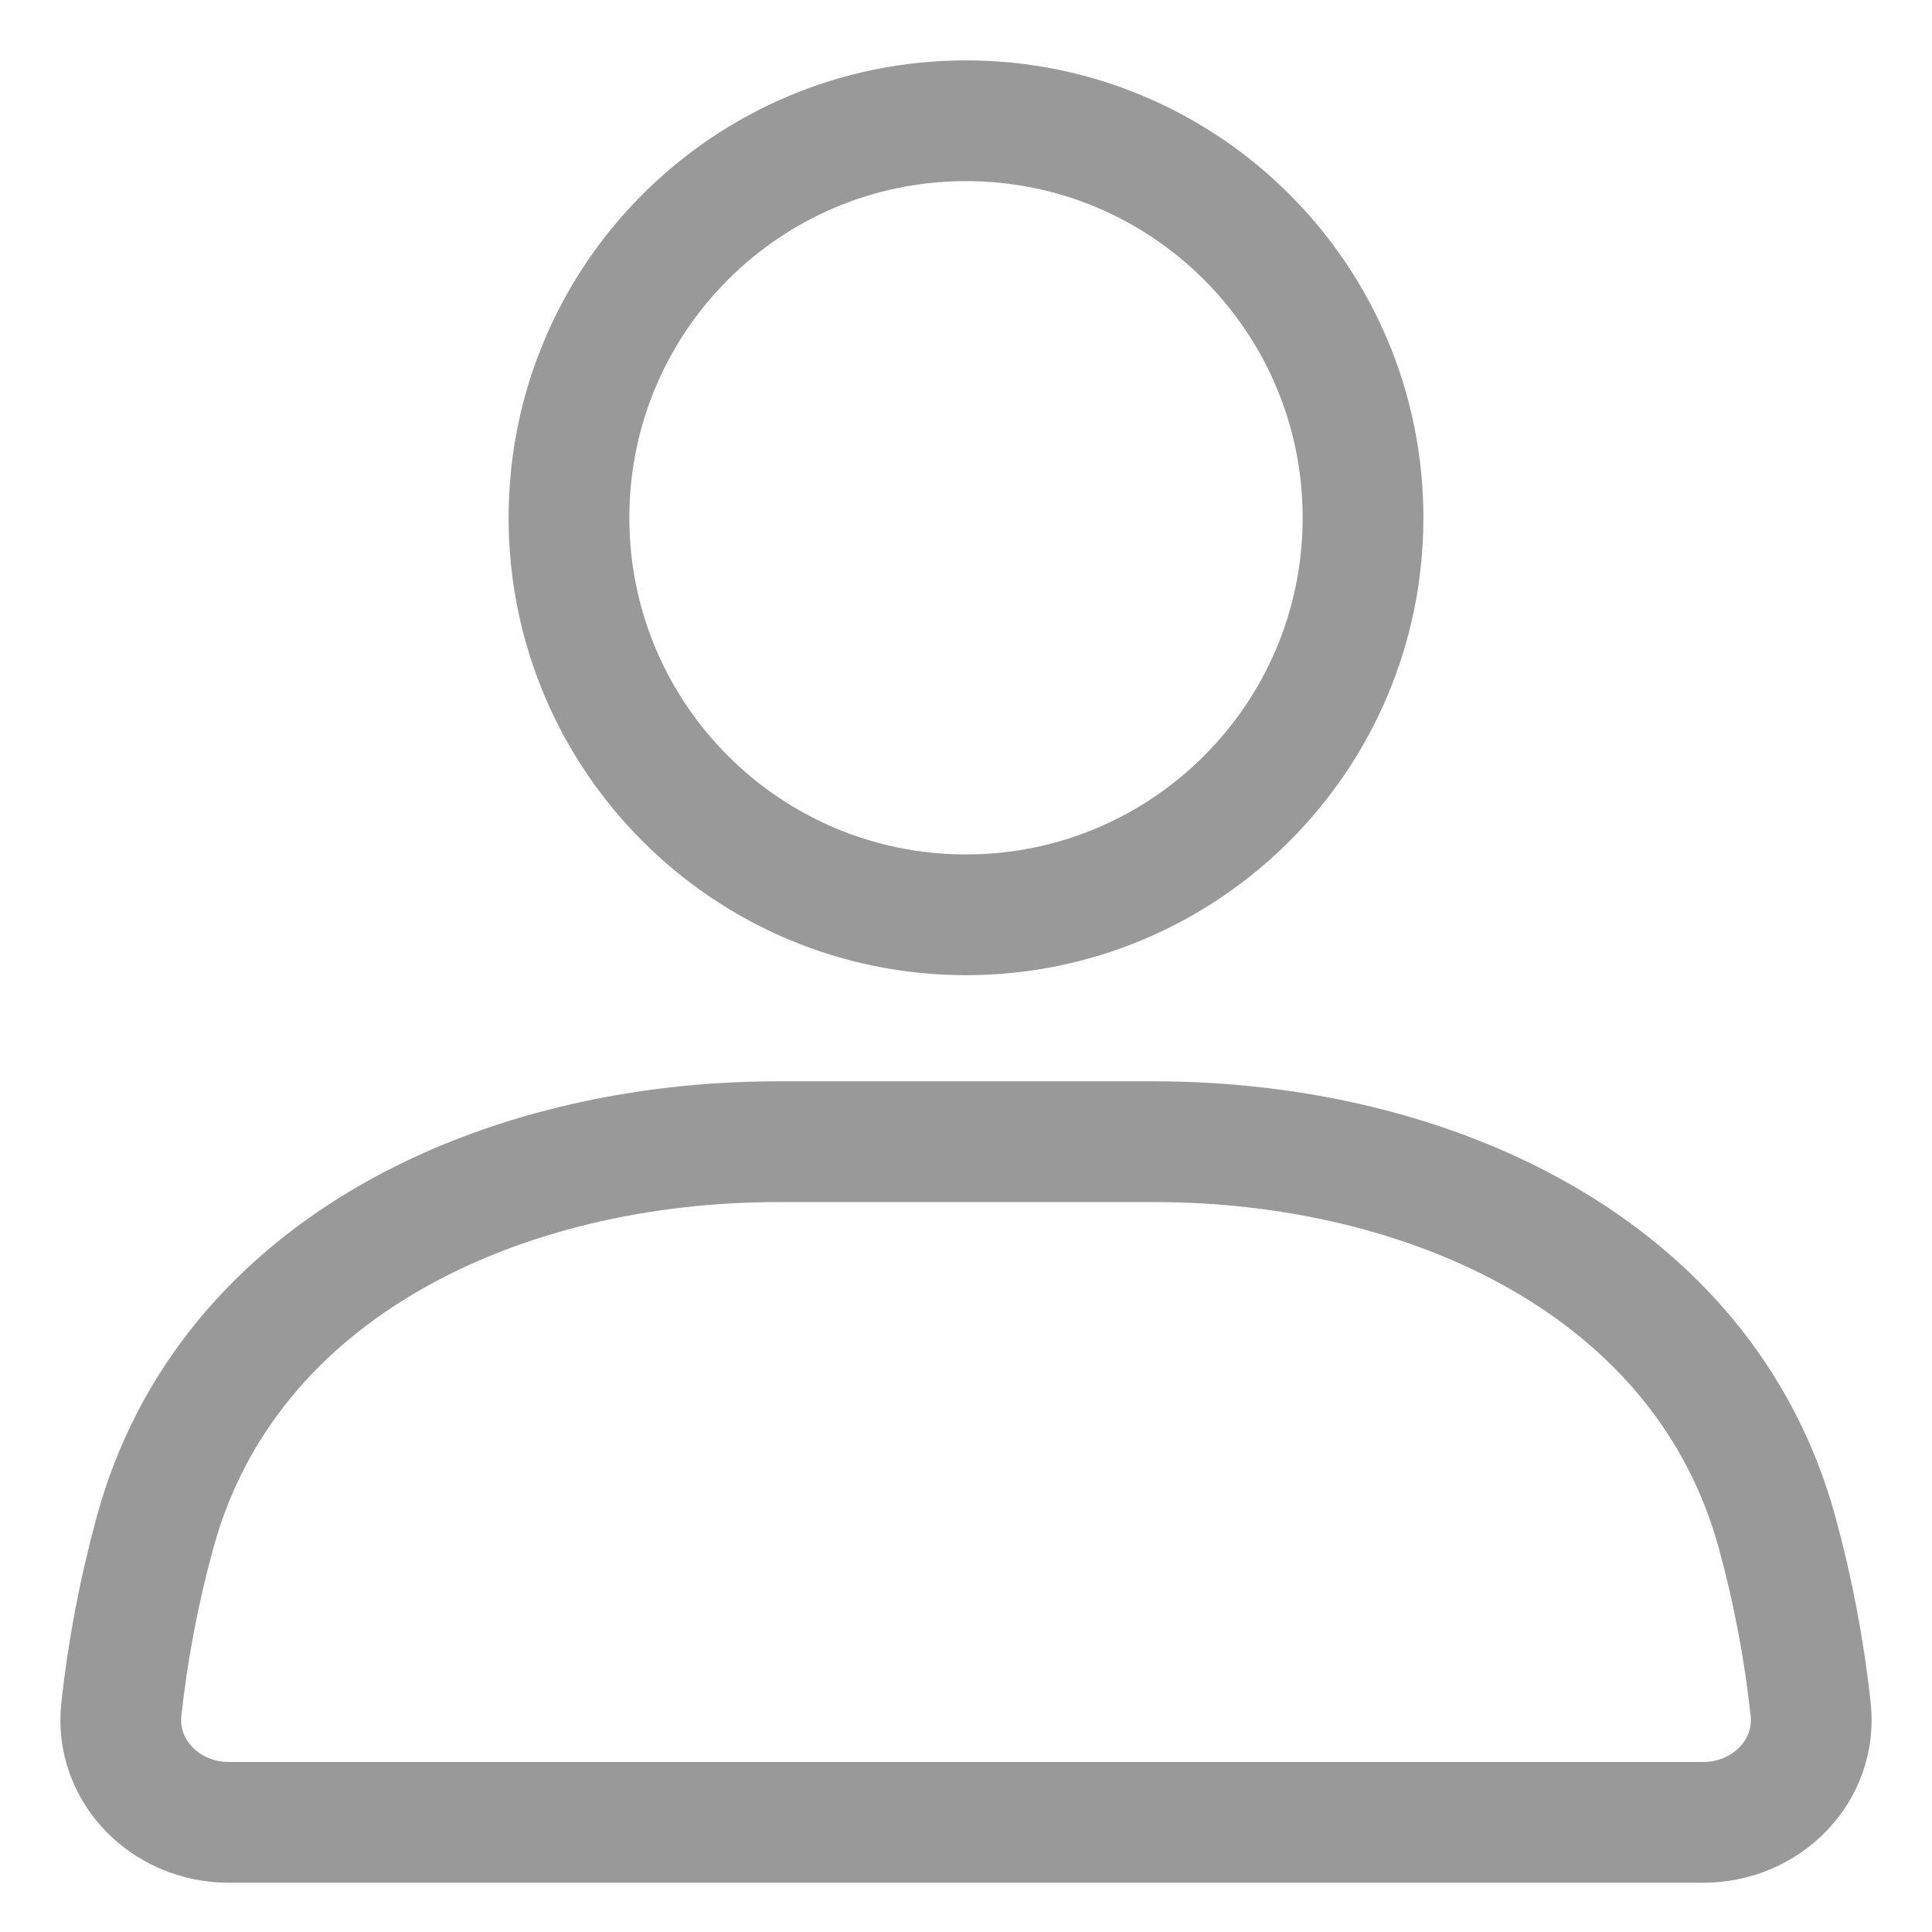
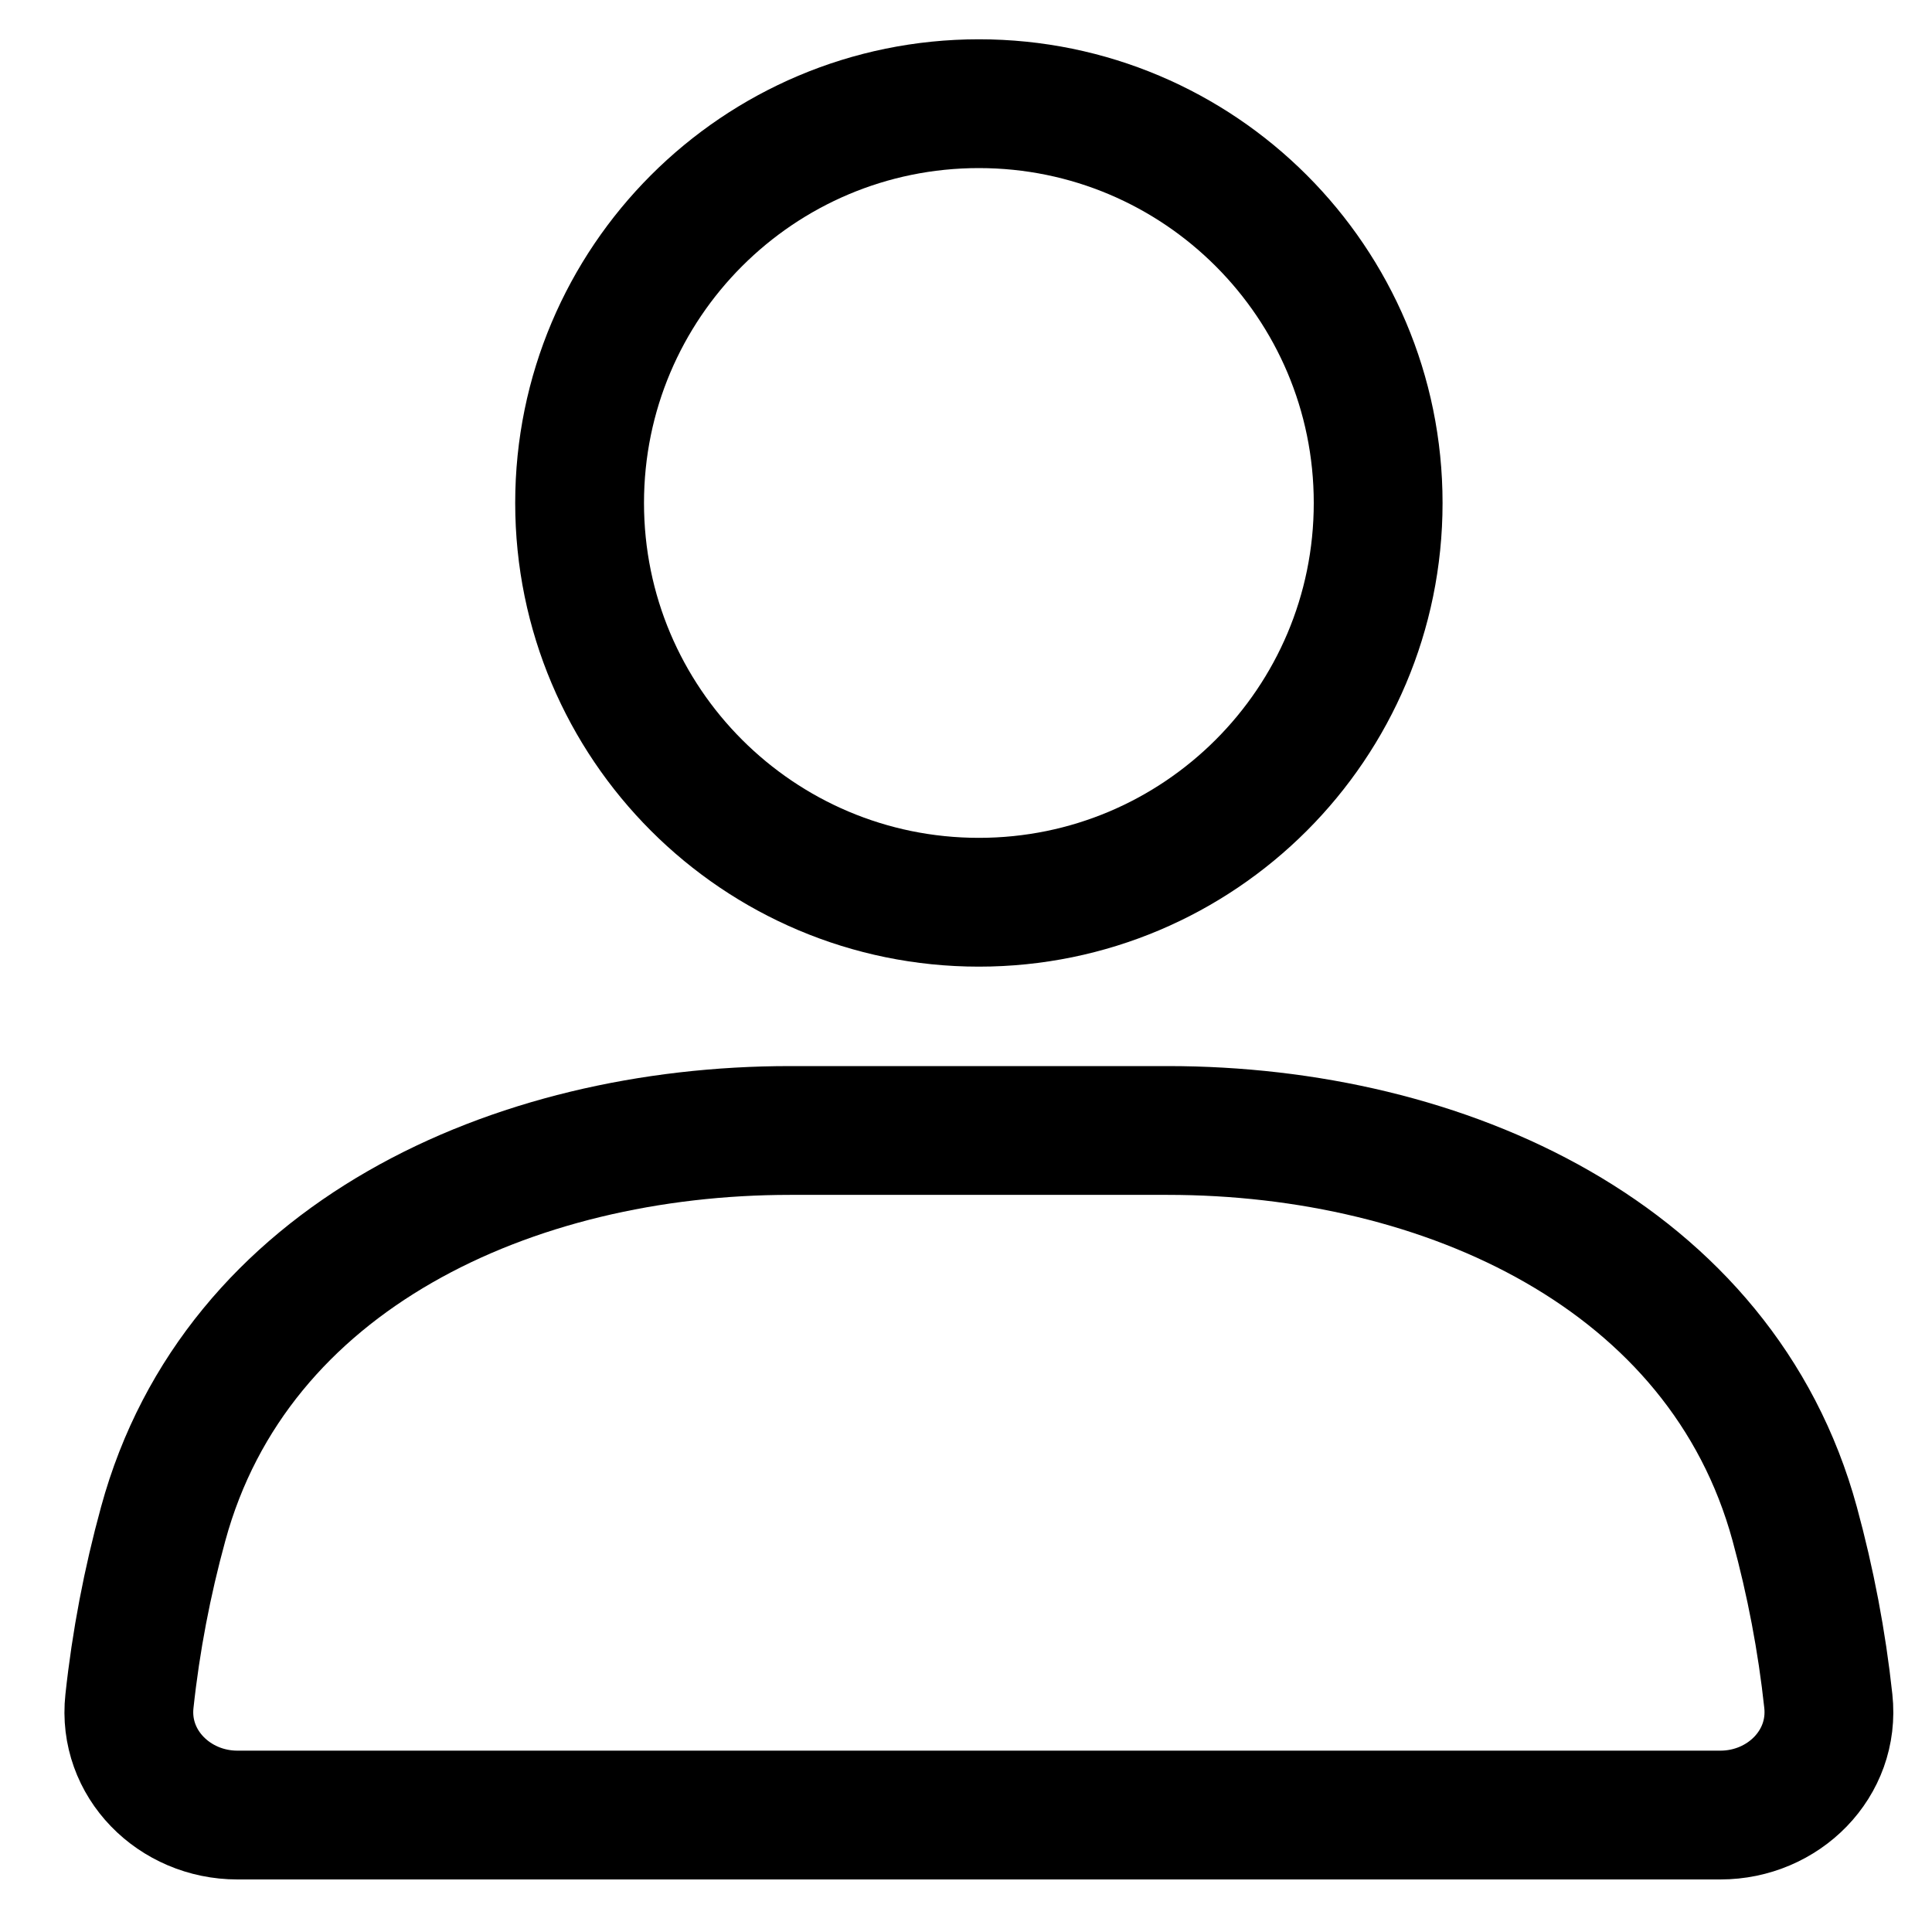
- <svg xmlns="http://www.w3.org/2000/svg" width="16" height="16" viewBox="0 0 16 16" fill="none">
-   <path d="M8 7.576C9.816 7.576 11.288 6.104 11.288 4.288C11.288 2.472 9.816 1 8 1C6.184 1 4.712 2.472 4.712 4.288C4.712 6.104 6.184 7.576 8 7.576Z" stroke="#999999" stroke-linecap="round" />
-   <path d="M1.283 12.694C1.883 10.491 4.162 9.455 6.445 9.455H9.555C11.838 9.455 14.117 10.491 14.718 12.694C14.849 13.172 14.941 13.66 14.995 14.153C15.051 14.67 14.625 15.092 14.106 15.092H1.894C1.375 15.092 0.949 14.669 1.005 14.154C1.059 13.661 1.152 13.173 1.283 12.694Z" stroke="#999999" stroke-linecap="round" />
+ <svg xmlns="http://www.w3.org/2000/svg" width="15" height="15" viewBox="0 0 15 15" fill="none">
+   <path d="M7.6 7.005C9.312 7.005 10.7 5.617 10.7 3.905C10.7 2.193 9.312 0.805 7.6 0.805C5.888 0.805 4.5 2.193 4.5 3.905C4.5 5.617 5.888 7.005 7.6 7.005Z" stroke="black" stroke-linecap="round" />
+   <path d="M1.267 11.831C1.833 9.754 3.982 8.777 6.134 8.777H9.066C11.218 8.777 13.367 9.754 13.934 11.831C14.057 12.282 14.145 12.742 14.195 13.207C14.248 13.694 13.846 14.092 13.357 14.092H1.843C1.354 14.092 0.952 13.693 1.005 13.208C1.055 12.743 1.143 12.283 1.267 11.831Z" stroke="black" stroke-linecap="round" />
</svg>
